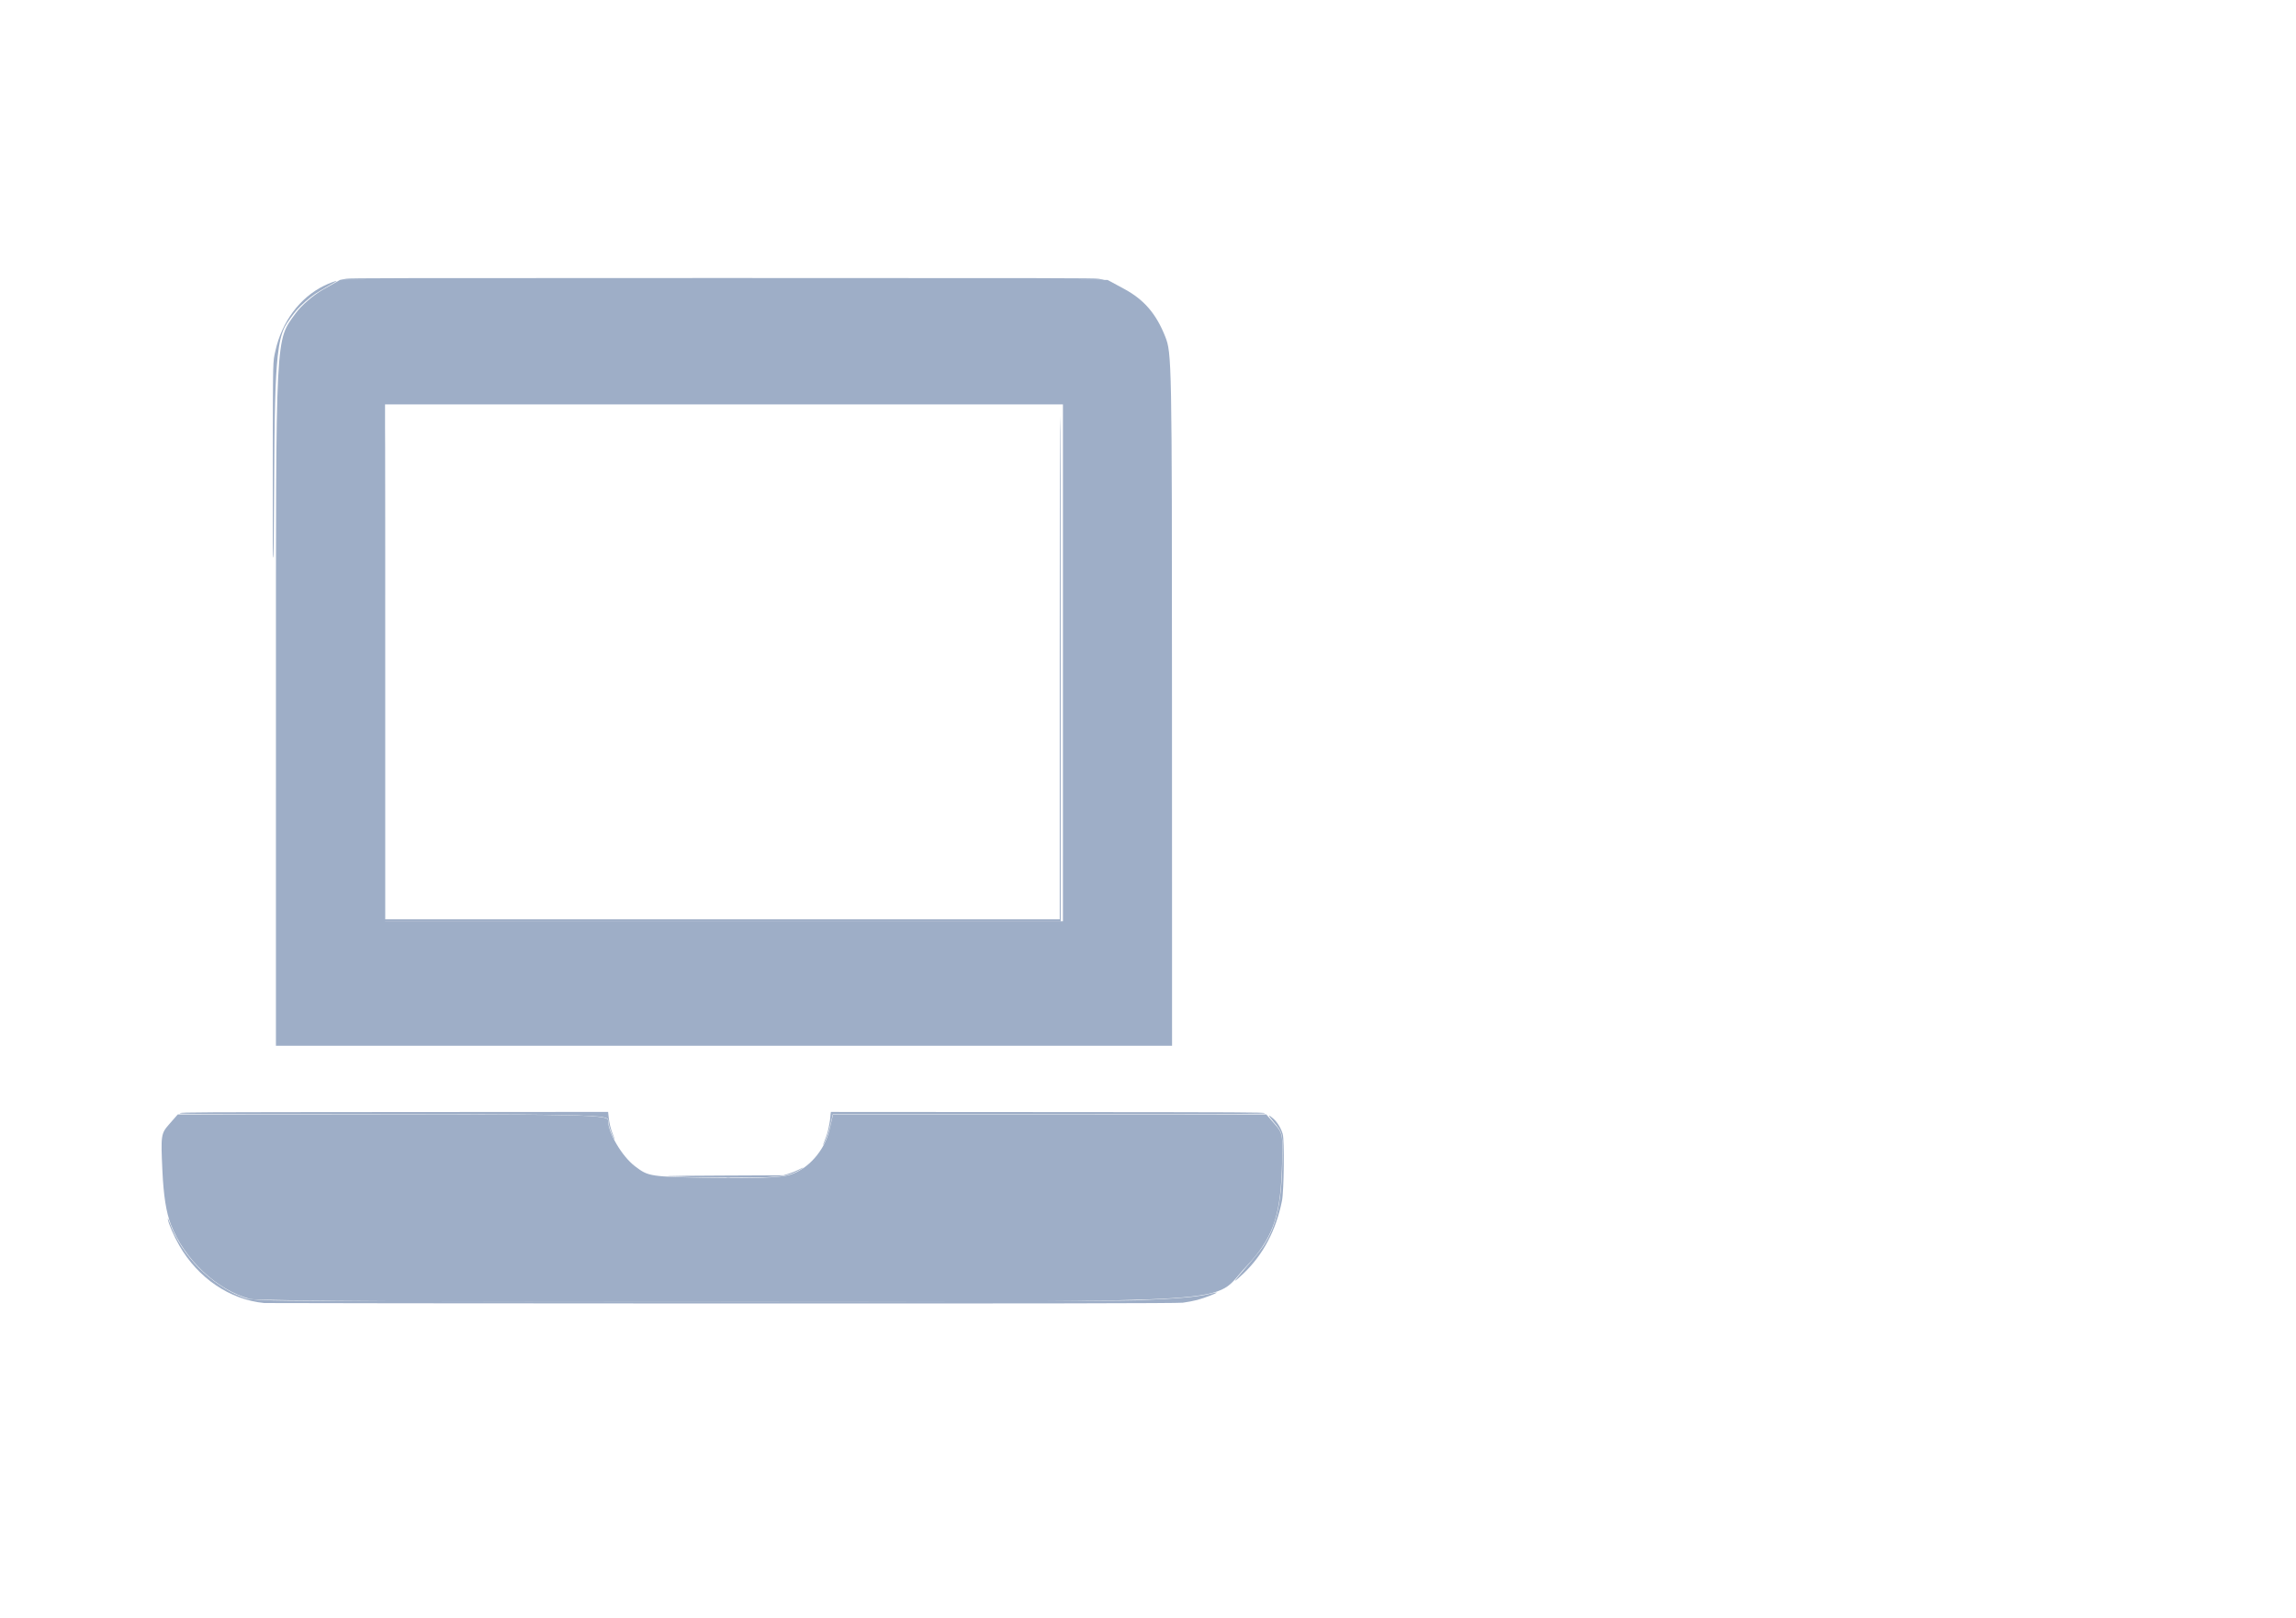
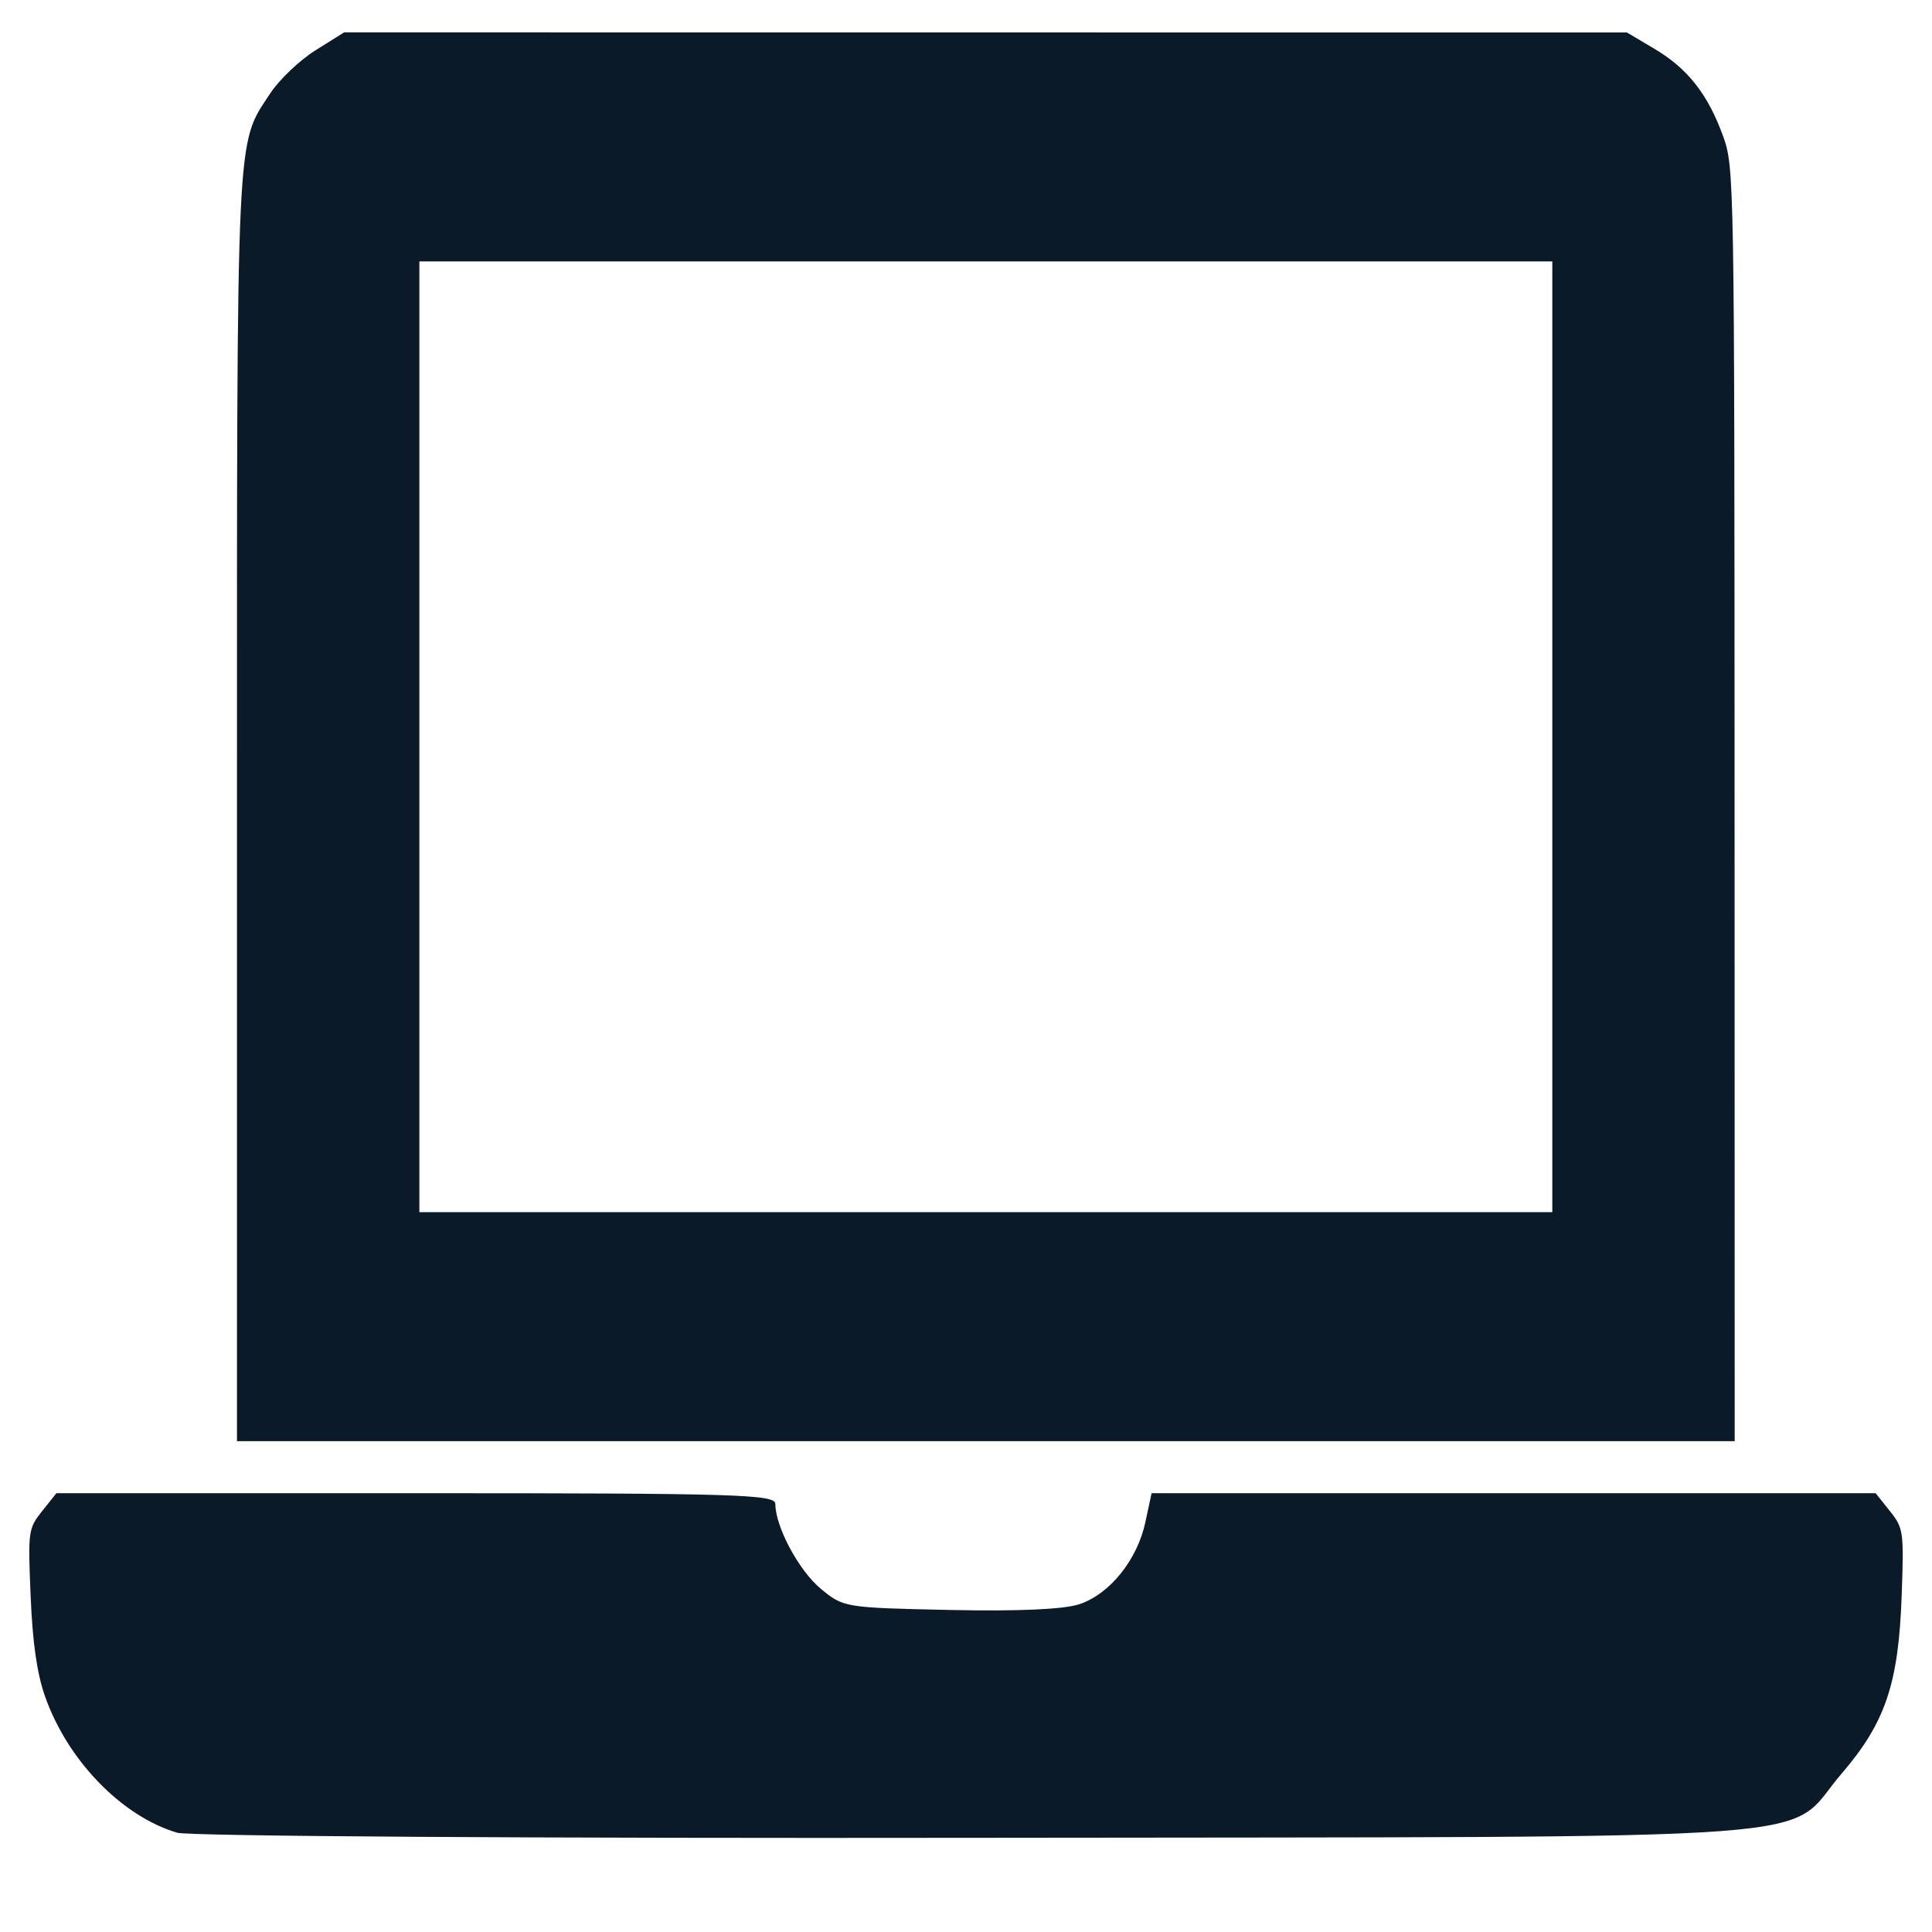
- <svg xmlns="http://www.w3.org/2000/svg" height="31mm" width="44mm" aria-hidden="true" focusable="false" data-prefix="fas" data-icon="laptop" class="svg-inline--fa fa-laptop fa-w-20" role="img" viewBox="0 0 166.299 117.165" version="1.1" id="svg1086">
-   <defs id="defs1090" />
-   <path style="fill:#9eaec7;stroke-width:0.256" d="m 19.986,50.933 c 0,-27.25 -0.055,-26.183 1.443,-28.256 0.391,-0.542 1.272,-1.303 1.956,-1.693 l 1.245,-0.708 27.796,0.002 27.796,0.002 1.198,0.646 c 1.439,0.776 2.319,1.796 2.974,3.448 0.479,1.208 0.488,1.669 0.493,26.304 l 0.005,25.074 H 52.439 19.985 Z M 76.988,48.015 V 29.295 H 52.439 27.889 v 18.72 18.72 h 24.549 24.549 z" id="path1094" />
-   <path style="fill:#9eaec7;stroke-width:0.256" d="m 18.107,94.098 c -2.41,-0.654 -4.756,-2.86 -5.728,-5.385 -0.344,-0.893 -0.534,-2.103 -0.618,-3.931 -0.118,-2.562 -0.103,-2.663 0.497,-3.348 l 0.619,-0.706 h 15.579 c 13.867,0 15.579,0.046 15.579,0.421 0,0.897 1.013,2.619 1.962,3.337 0.986,0.745 1.036,0.753 5.591,0.841 2.986,0.058 4.959,-0.023 5.632,-0.229 1.312,-0.403 2.5,-1.748 2.849,-3.224 l 0.27,-1.145 h 15.689 15.689 l 0.615,0.702 c 0.593,0.677 0.611,0.797 0.512,3.348 -0.134,3.448 -0.708,4.991 -2.6,6.989 -2.58,2.725 1.006,2.483 -37.469,2.532 -19.144,0.024 -34.16,-0.063 -34.67,-0.201 z" id="path1096" />
-   <path style="fill:#9eaec7;stroke-width:0.037" d="m 44.33,82.172 c -0.175,-0.414 -0.28,-0.789 -0.28,-1 0,-0.09 -0.023,-0.124 -0.114,-0.167 -0.531,-0.253 -3.27,-0.296 -19.373,-0.301 -10.96,-0.003 -11.659,-0.008 -11.529,-0.071 0.13,-0.062 1.212,-0.067 15.575,-0.077 l 15.436,-0.01 0.023,0.229 c 0.06,0.607 0.145,0.964 0.352,1.477 0.183,0.454 0.108,0.386 -0.089,-0.08 z" id="path1098" />
-   <path style="fill:#9eaec7;stroke-width:0.037" d="m 52.644,85.327 c 0.062,-0.009 0.164,-0.009 0.226,0 0.062,0.009 0.012,0.016 -0.113,0.016 -0.125,0 -0.175,-0.007 -0.113,-0.016 z" id="path1100" />
-   <path style="fill:#9eaec7;stroke-width:0.037" d="m 50.006,85.274 c -2.678,-0.07 -2.156,-0.097 2.281,-0.117 l 4.458,-0.02 0.406,-0.125 c 0.223,-0.069 0.543,-0.199 0.711,-0.288 0.168,-0.09 0.313,-0.154 0.322,-0.143 0.009,0.01 -0.146,0.108 -0.345,0.217 -0.601,0.327 -0.987,0.407 -2.313,0.48 -0.781,0.043 -3.85,0.042 -5.52,-0.002 z" id="path1102" />
-   <path style="fill:#9eaec7;stroke-width:0.037" d="m 59.619,82.918 c 0,-0.008 0.053,-0.146 0.117,-0.308 0.065,-0.162 0.15,-0.403 0.19,-0.537 0.084,-0.283 0.215,-0.987 0.215,-1.159 0,-0.065 0.01,-0.174 0.022,-0.242 l 0.022,-0.124 15.643,0.01 c 14.557,0.009 15.652,0.015 15.782,0.077 0.131,0.063 -0.827,0.067 -15.573,0.07 l -15.712,0.002 -0.113,0.487 c -0.062,0.268 -0.152,0.63 -0.2,0.805 -0.107,0.387 -0.393,1.057 -0.393,0.92 z" id="path1104" />
-   <path style="fill:#9eaec7;stroke-width:0.037" d="m 39.998,66.767 c 6.746,-0.006 17.796,-0.006 24.555,0 6.759,0.006 1.239,0.01 -12.266,0.01 -13.505,0 -19.035,-0.005 -12.289,-0.01 z" id="path1106" />
-   <path style="fill:#9eaec7;stroke-width:0.037" d="m 27.75,48.436 c 0,-18.294 1.02e-4,-18.321 0.07,-18.321 0.069,0 0.07,0.027 0.07,18.241 v 18.241 h 24.433 24.433 V 48.357 c 0,-12.134 0.012,-18.241 0.035,-18.241 0.023,0 0.035,6.133 0.035,18.321 V 66.757 H 52.287 27.75 Z" id="path1108" />
-   <path style="fill:#9eaec7;stroke-width:0.032" d="m 29.407,20.32 c 2.708,-0.005 7.131,-0.005 9.829,0 2.697,0.005 0.481,0.009 -4.924,0.009 -5.406,0 -7.613,-0.003 -4.904,-0.009 z" id="path1110" />
-   <path style="fill:#9eaec7;stroke-width:0.032" d="m 19.758,33.433 c 0.012,-7.648 -6.65e-4,-7.153 0.19,-8.019 0.464,-2.106 1.764,-3.848 3.514,-4.712 0.356,-0.176 0.867,-0.368 0.923,-0.347 0.015,0.006 -0.263,0.173 -0.617,0.372 -0.354,0.199 -0.777,0.452 -0.94,0.562 -0.419,0.282 -0.989,0.781 -1.31,1.145 -0.303,0.345 -0.729,0.94 -0.888,1.242 -0.242,0.458 -0.413,1.166 -0.515,2.123 -0.181,1.711 -0.237,3.853 -0.264,10.154 -0.016,3.747 -0.026,4.443 -0.061,4.443 -0.035,0 -0.04,-1.055 -0.032,-6.962 z" id="path1112" />
-   <path style="fill:#9eaec7;stroke-width:0.032" d="m 24.63,20.276 c 0.048,-0.016 0.25,-0.054 0.449,-0.083 0.325,-0.048 3.123,-0.054 27.242,-0.054 24.119,0 26.917,0.006 27.242,0.054 0.199,0.029 0.401,0.067 0.449,0.083 0.049,0.017 -12.092,0.03 -27.691,0.03 -15.599,0 -27.74,-0.013 -27.691,-0.03 z" id="path1114" />
-   <path style="fill:#9eaec7;stroke-width:0.06" d="m 19.134,94.391 c -2.488,-0.243 -4.792,-1.806 -6.149,-4.169 -0.391,-0.681 -0.781,-1.579 -0.831,-1.911 -0.018,-0.122 0.048,0.006 0.157,0.303 0.853,2.335 2.953,4.468 5.261,5.346 0.424,0.161 0.534,0.173 2.204,0.239 2.7,0.106 59.799,0.103 62.501,-0.005 3.09,-0.122 4.547,-0.255 5.463,-0.496 0.196,-0.052 0.367,-0.083 0.38,-0.068 0.041,0.046 -0.892,0.403 -1.406,0.538 -0.276,0.073 -0.746,0.162 -1.044,0.199 -0.375,0.047 -10.649,0.064 -33.427,0.057 -18.087,-0.006 -32.985,-0.021 -33.108,-0.032 z" id="path1116" />
-   <path style="fill:#9eaec7;stroke-width:0.06" d="" id="path1118" />
-   <path style="fill:#9eaec7;stroke-width:0.06" d="m 90.3,91.744 c 0.499,-0.569 1.039,-1.235 1.199,-1.48 0.997,-1.519 1.365,-3.285 1.396,-6.692 0.013,-1.449 -0.018,-1.561 -0.639,-2.292 -0.429,-0.505 -0.444,-0.609 -0.035,-0.252 0.297,0.259 0.56,0.69 0.687,1.125 0.131,0.45 0.09,4.112 -0.054,4.832 -0.428,2.137 -1.365,3.907 -2.79,5.269 -0.302,0.289 -0.577,0.525 -0.611,0.525 -0.034,0 0.347,-0.466 0.846,-1.035 z" id="path1120" />
-   <path style="fill:#9eaec7;stroke-width:0.06" d="m 84.758,71.638 c 0,-2.294 0.006,-3.232 0.015,-2.085 0.009,1.147 0.009,3.024 0,4.171 -0.009,1.147 -0.015,0.209 -0.015,-2.085 z" id="path1122" />
+ <svg xmlns="http://www.w3.org/2000/svg" xmlns:xlink="http://www.w3.org/1999/xlink" version="1.1" preserveAspectRatio="xMidYMid meet" viewBox="0 0 640 640" width="640" height="640">
+   <defs>
+     <path d="M78.5 268.62C78.5 39.38 78.09 48.36 89.53 30.92C92.53 26.36 99.26 19.95 104.49 16.68C105.12 16.28 108.3 14.3 114.01 10.72L326.47 10.74L538.94 10.76C544.43 14.02 547.48 15.83 548.09 16.19C559.1 22.72 565.82 31.3 570.83 45.2C574.49 55.36 574.56 59.24 574.6 266.47C574.6 280.53 574.61 350.84 574.64 477.4L326.57 477.4L78.5 477.4C78.5 366.05 78.5 296.45 78.5 268.62ZM514.22 244.07L514.22 86.59L326.57 86.59L138.92 86.59L138.92 244.07L138.92 401.55L326.57 401.55L514.22 401.55L514.22 244.07Z" id="c8CnEVCTt" />
+     <path d="M14.87 561.81C12.24 554.3 10.79 544.12 10.15 528.74C9.24 507.19 9.36 506.34 13.95 500.58C14.26 500.18 15.84 498.2 18.68 494.64C90.13 494.64 129.82 494.64 137.76 494.64C243.76 494.64 256.84 495.03 256.84 498.18C256.84 505.72 264.59 520.21 271.84 526.25C279.38 532.51 279.77 532.58 314.58 533.32C337.41 533.8 352.49 533.13 357.64 531.39C367.67 528 376.75 516.69 379.41 504.27C379.55 503.63 380.24 500.42 381.48 494.64L501.41 494.64L621.33 494.64C624.15 498.18 625.72 500.15 626.03 500.54C630.57 506.23 630.71 507.25 629.95 528.7C628.92 557.71 624.54 570.69 610.08 587.5C590.36 610.42 617.77 608.39 323.67 608.8C177.33 609.01 62.55 608.27 58.66 607.11C40.24 601.61 22.3 583.05 14.87 561.81Z" id="h1Wi69zcx" />
+   </defs>
+   <g>
+     <g>
+       <use xlink:href="#c8CnEVCTt" opacity="1" fill="#0a1a29" fill-opacity="1" />
+       <g>
+         <use xlink:href="#c8CnEVCTt" opacity="1" fill-opacity="0" stroke="#000000" stroke-width="0.26" stroke-opacity="0" />
+       </g>
+     </g>
+     <g>
+       <use xlink:href="#h1Wi69zcx" opacity="1" fill="#0a1a29" fill-opacity="1" />
+       <g>
+         <use xlink:href="#h1Wi69zcx" opacity="1" fill-opacity="0" stroke="#000000" stroke-width="0.26" stroke-opacity="0" />
+       </g>
+     </g>
+   </g>
</svg>
